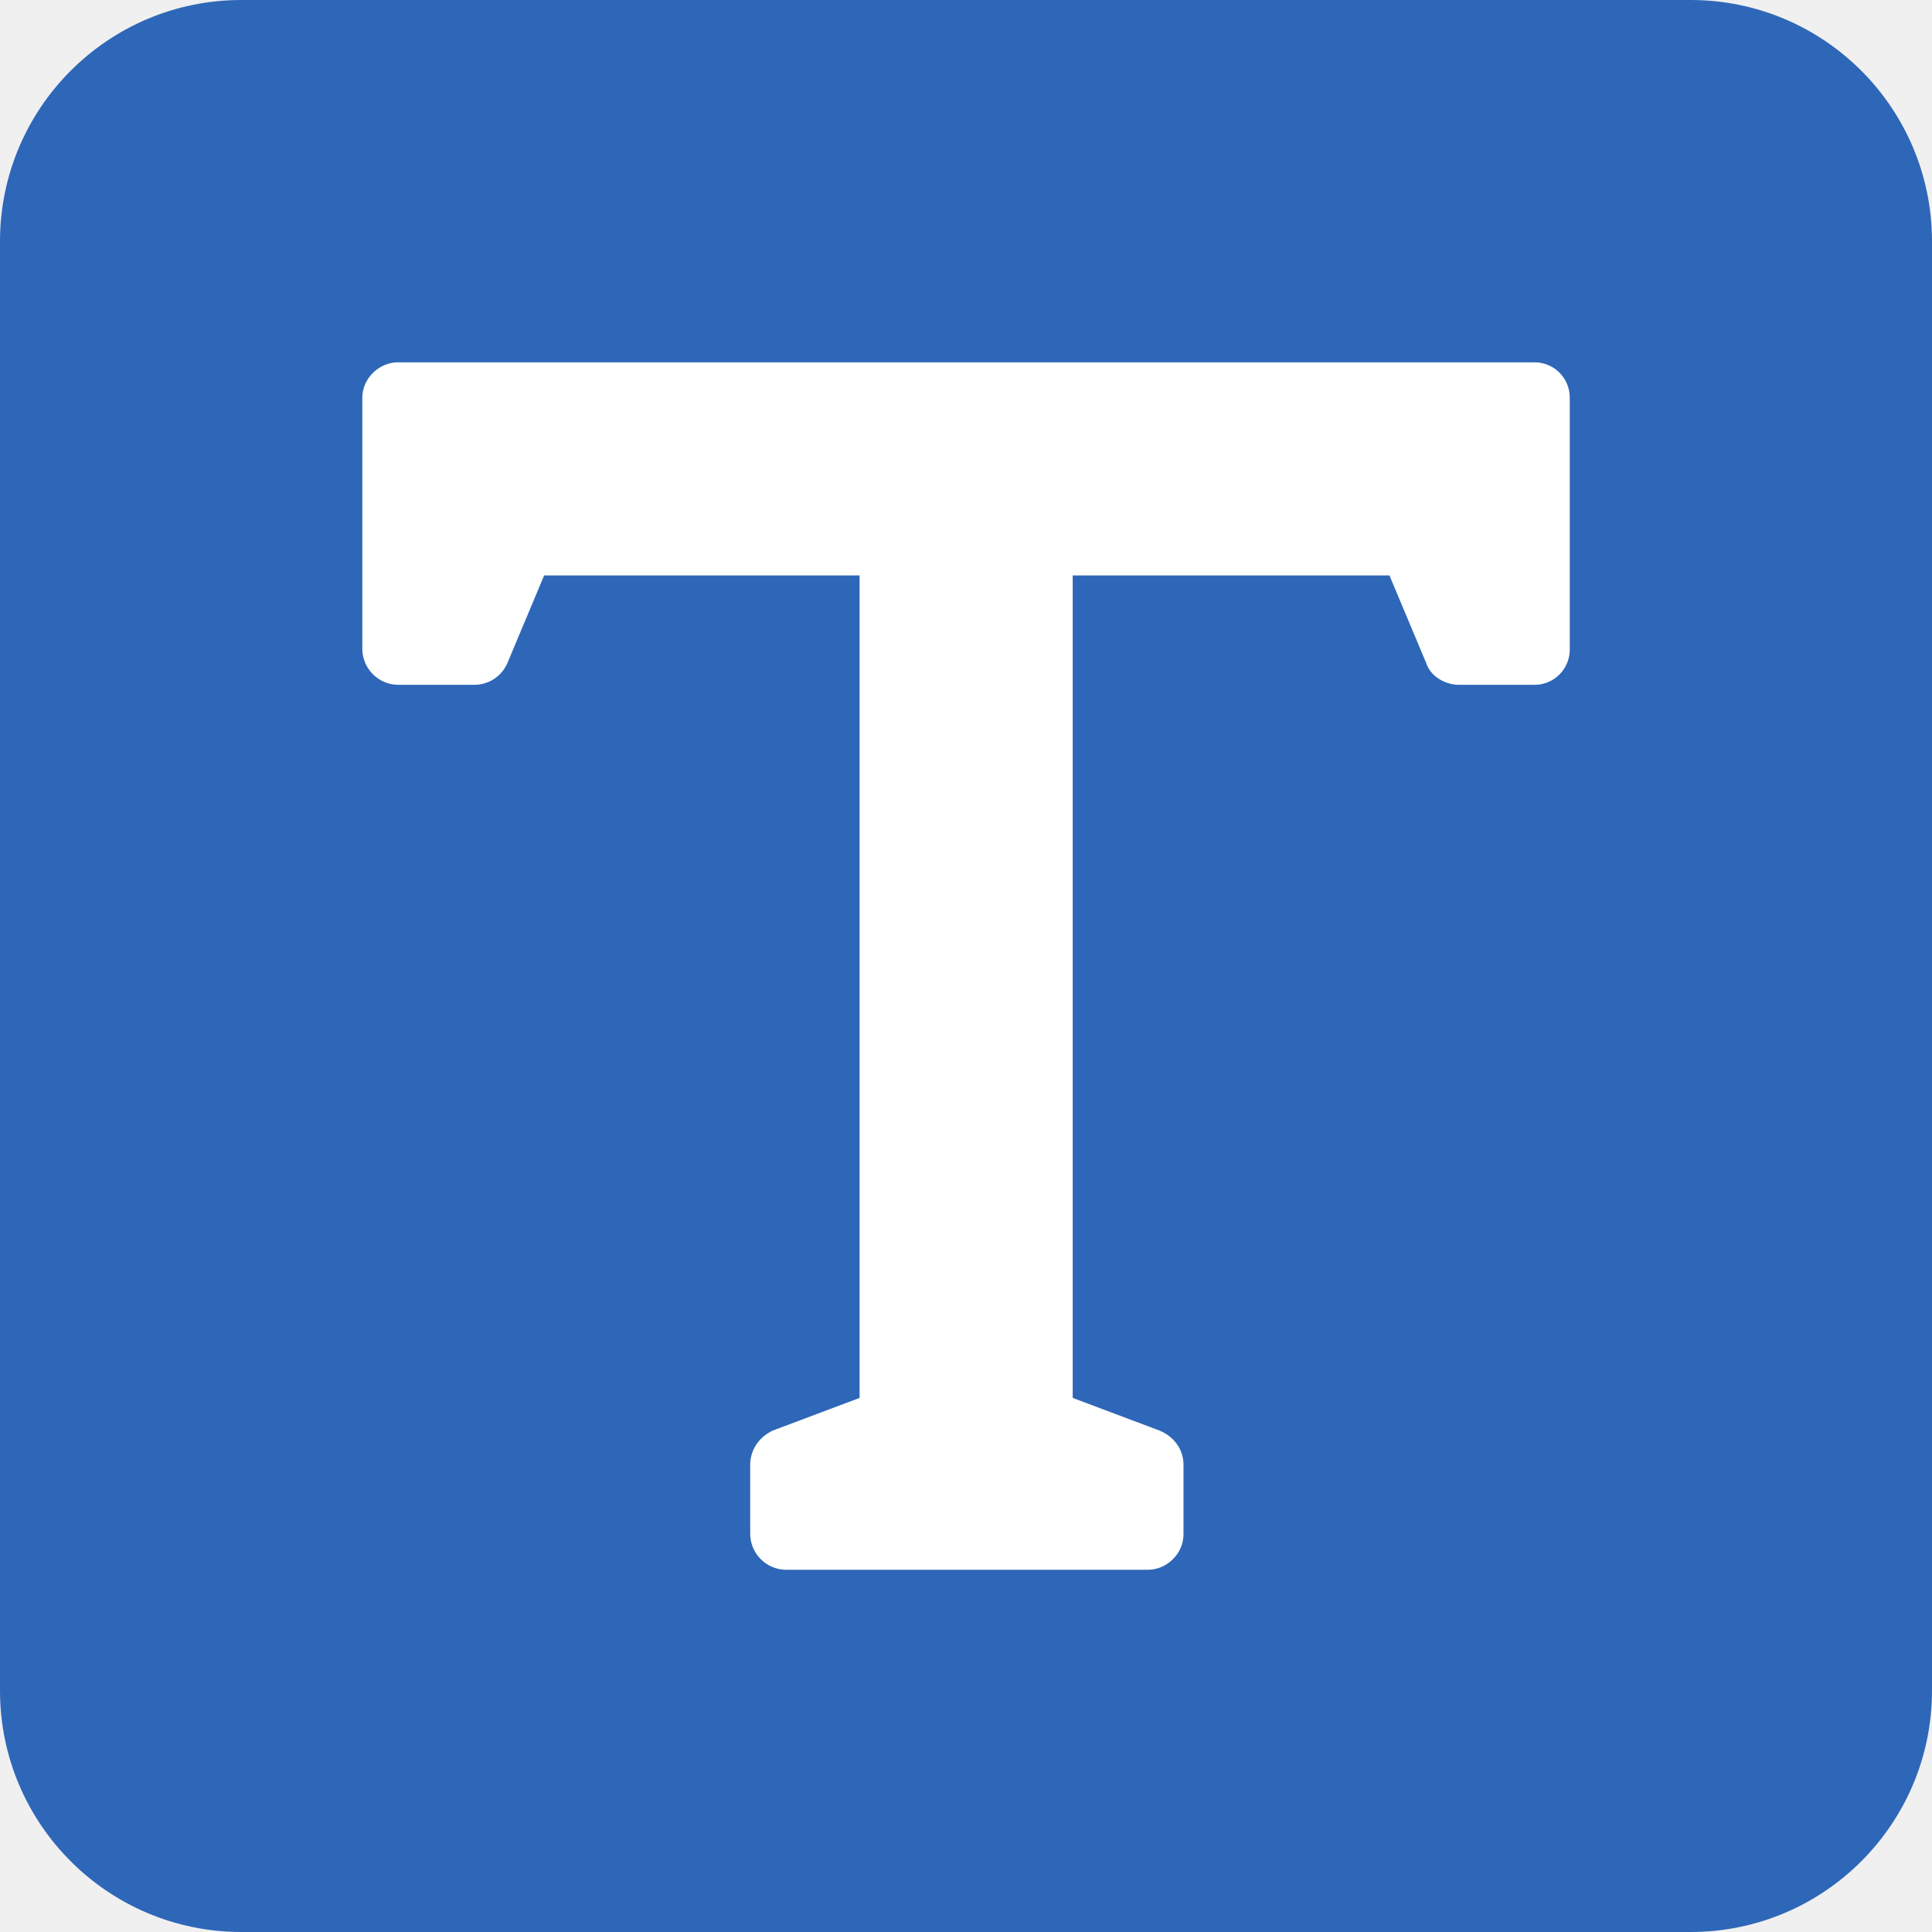
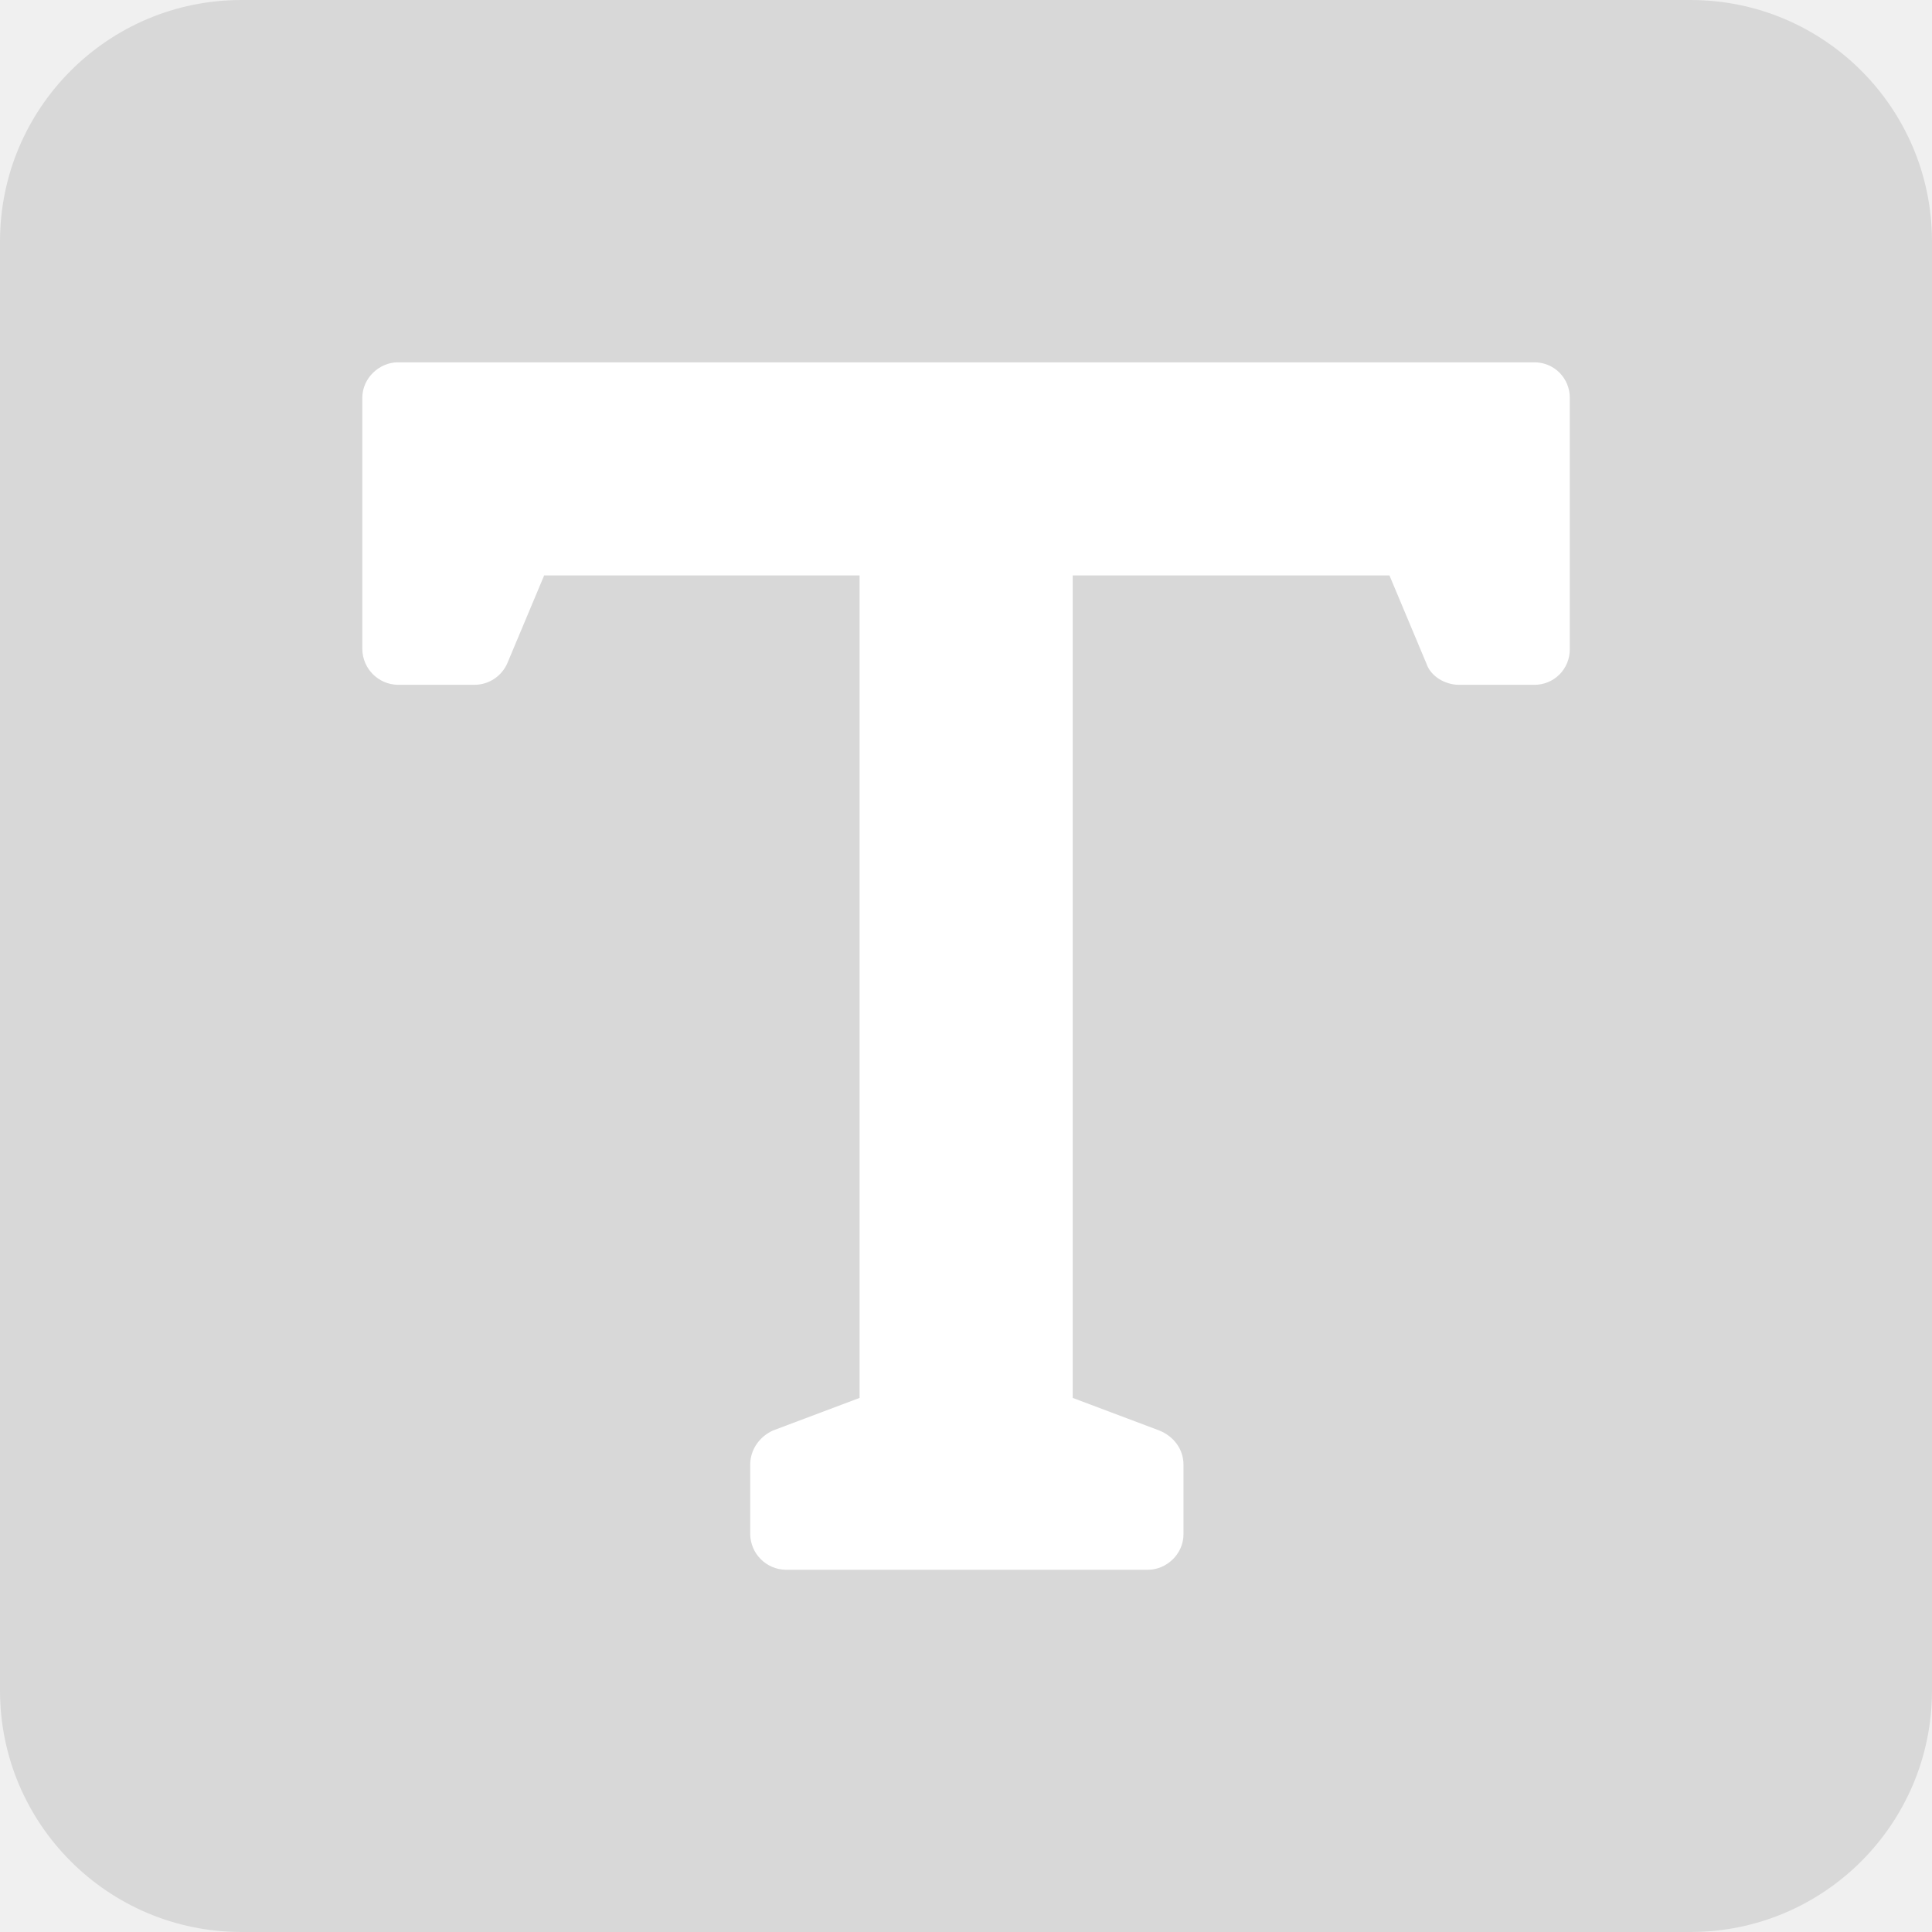
<svg xmlns="http://www.w3.org/2000/svg" width="32" height="32" viewBox="0 0 8.467 8.467">
-   <rect style="fill:#2e67b8;fill-opacity:1;stroke-width:.265;stroke-linecap:square" width="8.467" height="8.467" rx="1.058" ry="1.058" />
+   <rect style="fill:#000;fill-opacity:.1;stroke-width:.265;stroke-linecap:square" width="8.467" height="8.467" rx="1.058" ry="1.058" />
  <path d="M16 4.353v2.499a.35.35 0 0 1-.353.353H14.9c-.141 0-.283-.085-.325-.212l-.367-.875H11.06v8.174l.861.324c.141.057.24.184.24.34v.691c0 .198-.17.353-.353.353h-3.6a.359.359 0 0 1-.353-.353v-.692c0-.155.099-.282.226-.339l.861-.324V6.118H5.807l-.367.875a.357.357 0 0 1-.325.212h-.762A.359.359 0 0 1 4 6.852v-2.5C4 4.156 4.17 4 4.353 4h11.294a.35.35 0 0 1 .353.353" style="fill:#fff;fill-opacity:1" transform="translate(-.176 -.176) scale(.44097)" fill="#575e75" fill-rule="evenodd" />
</svg>
